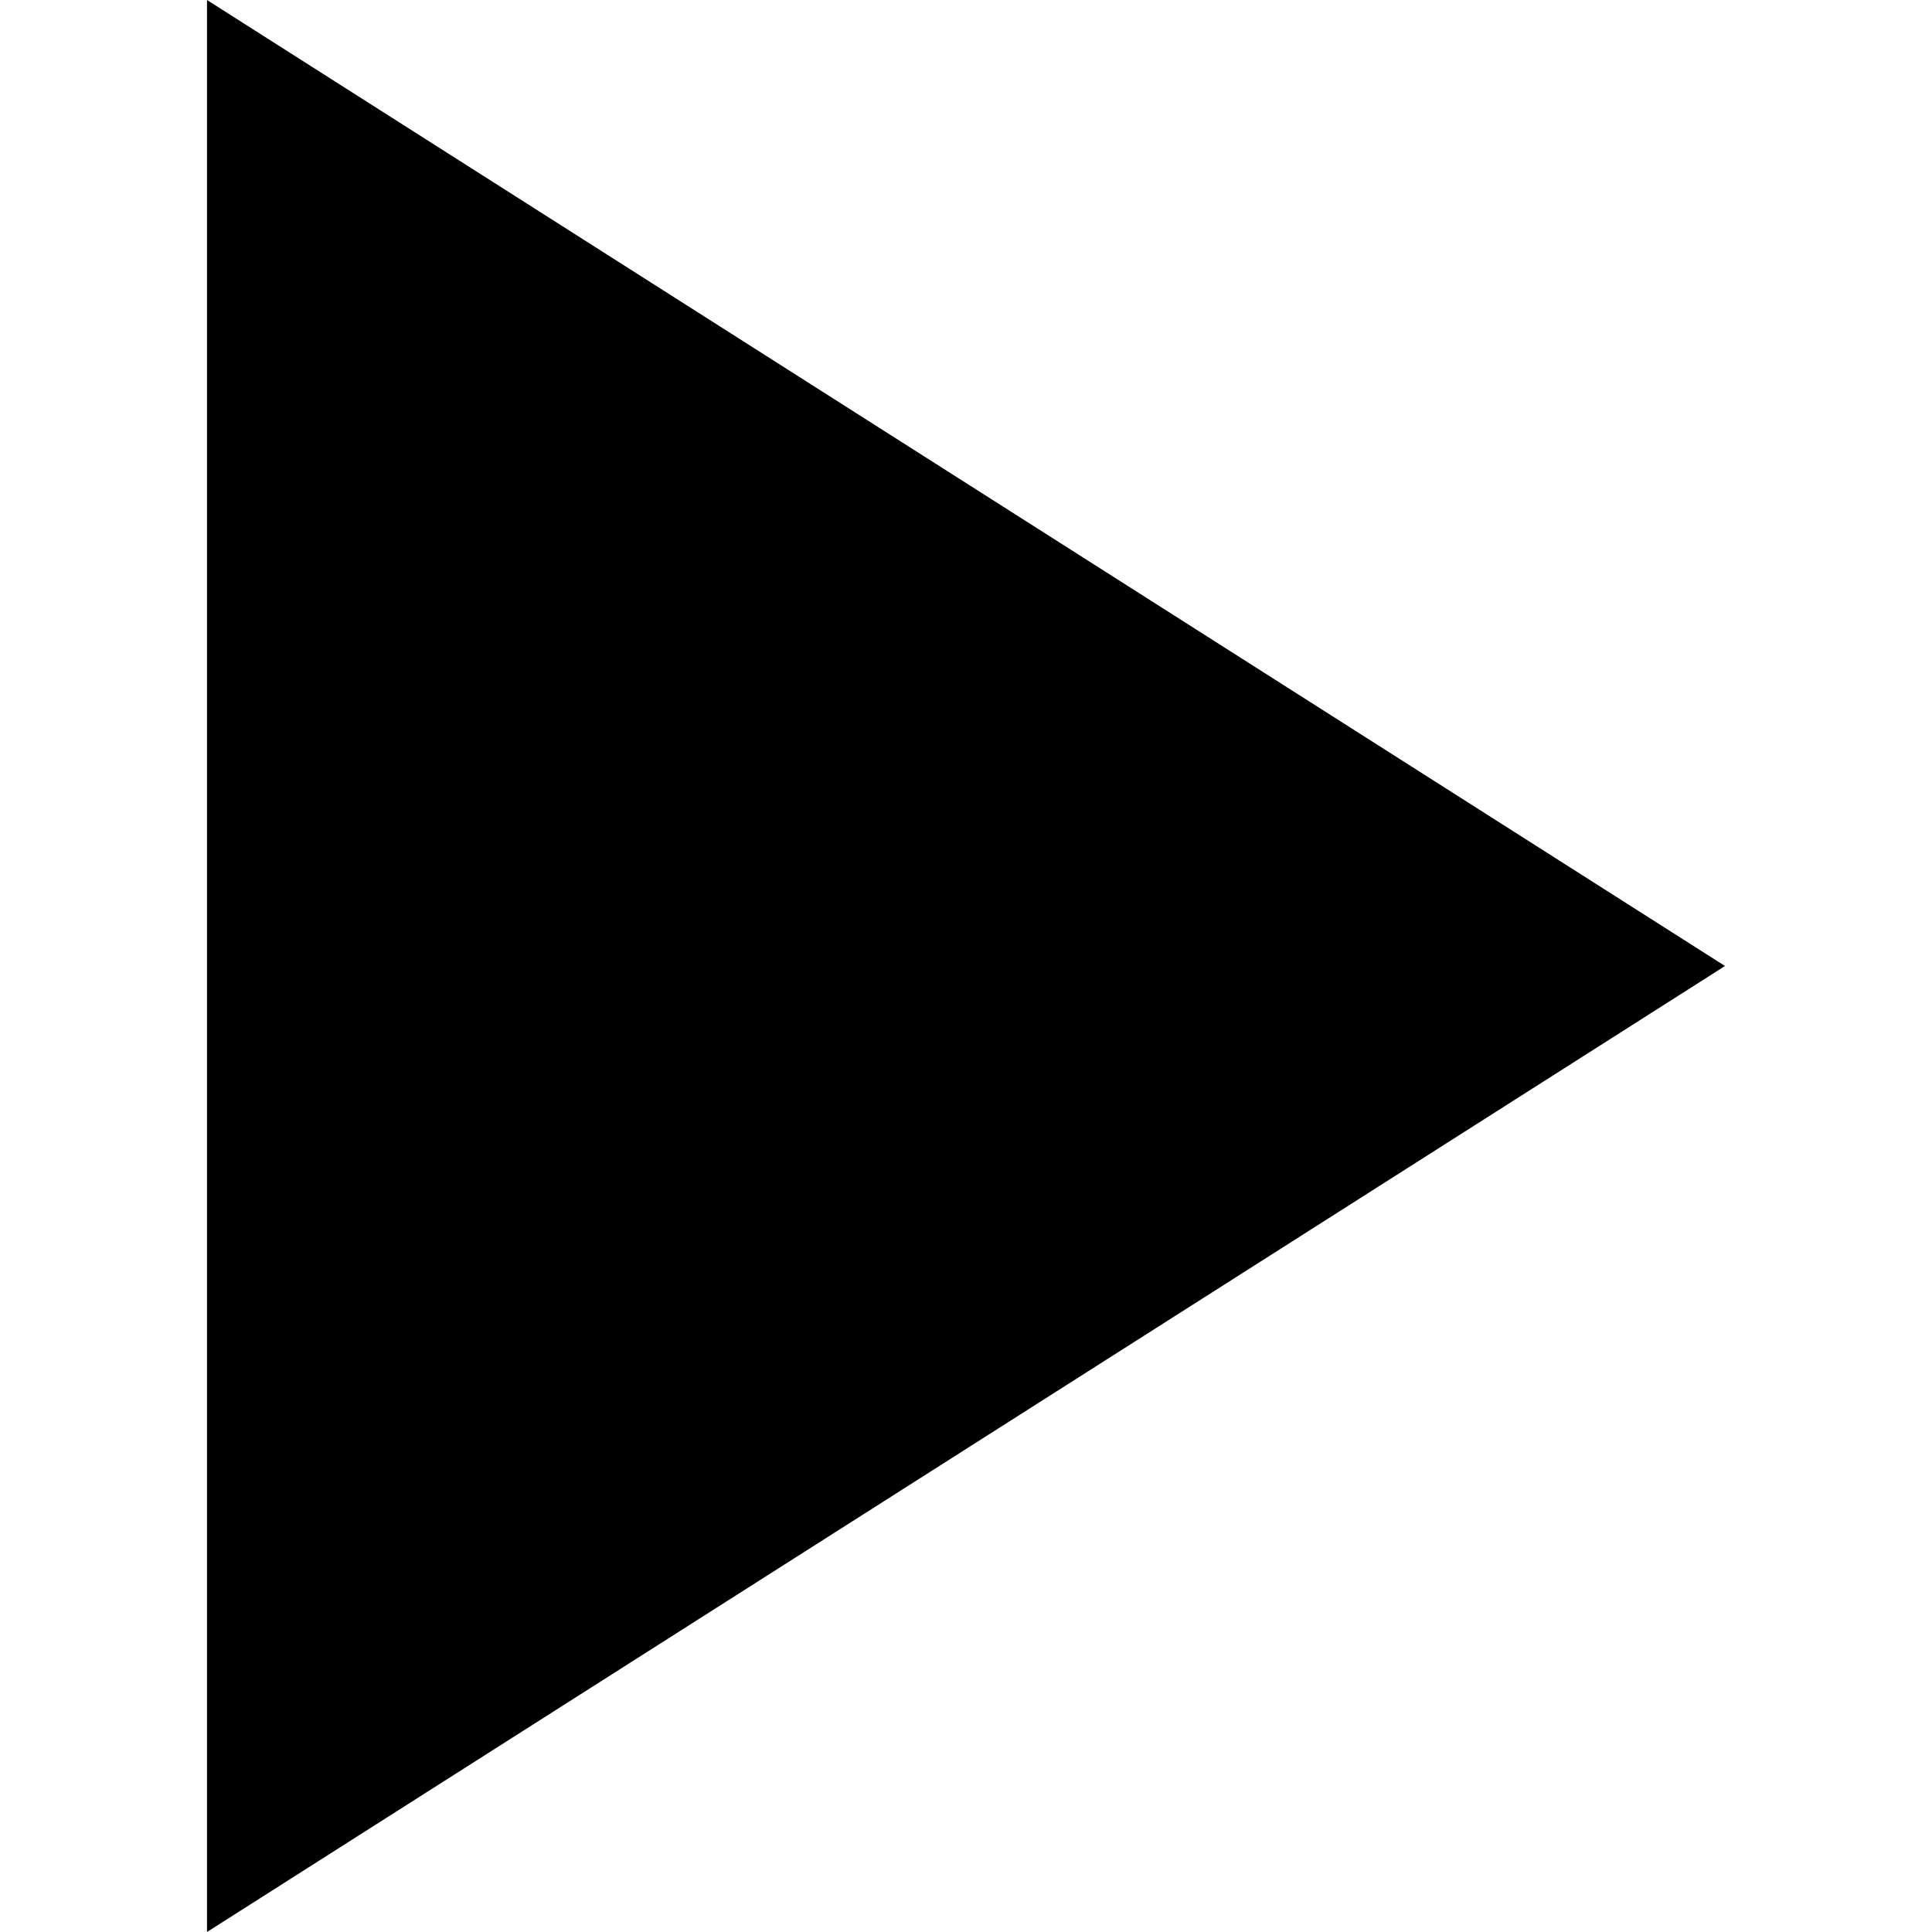
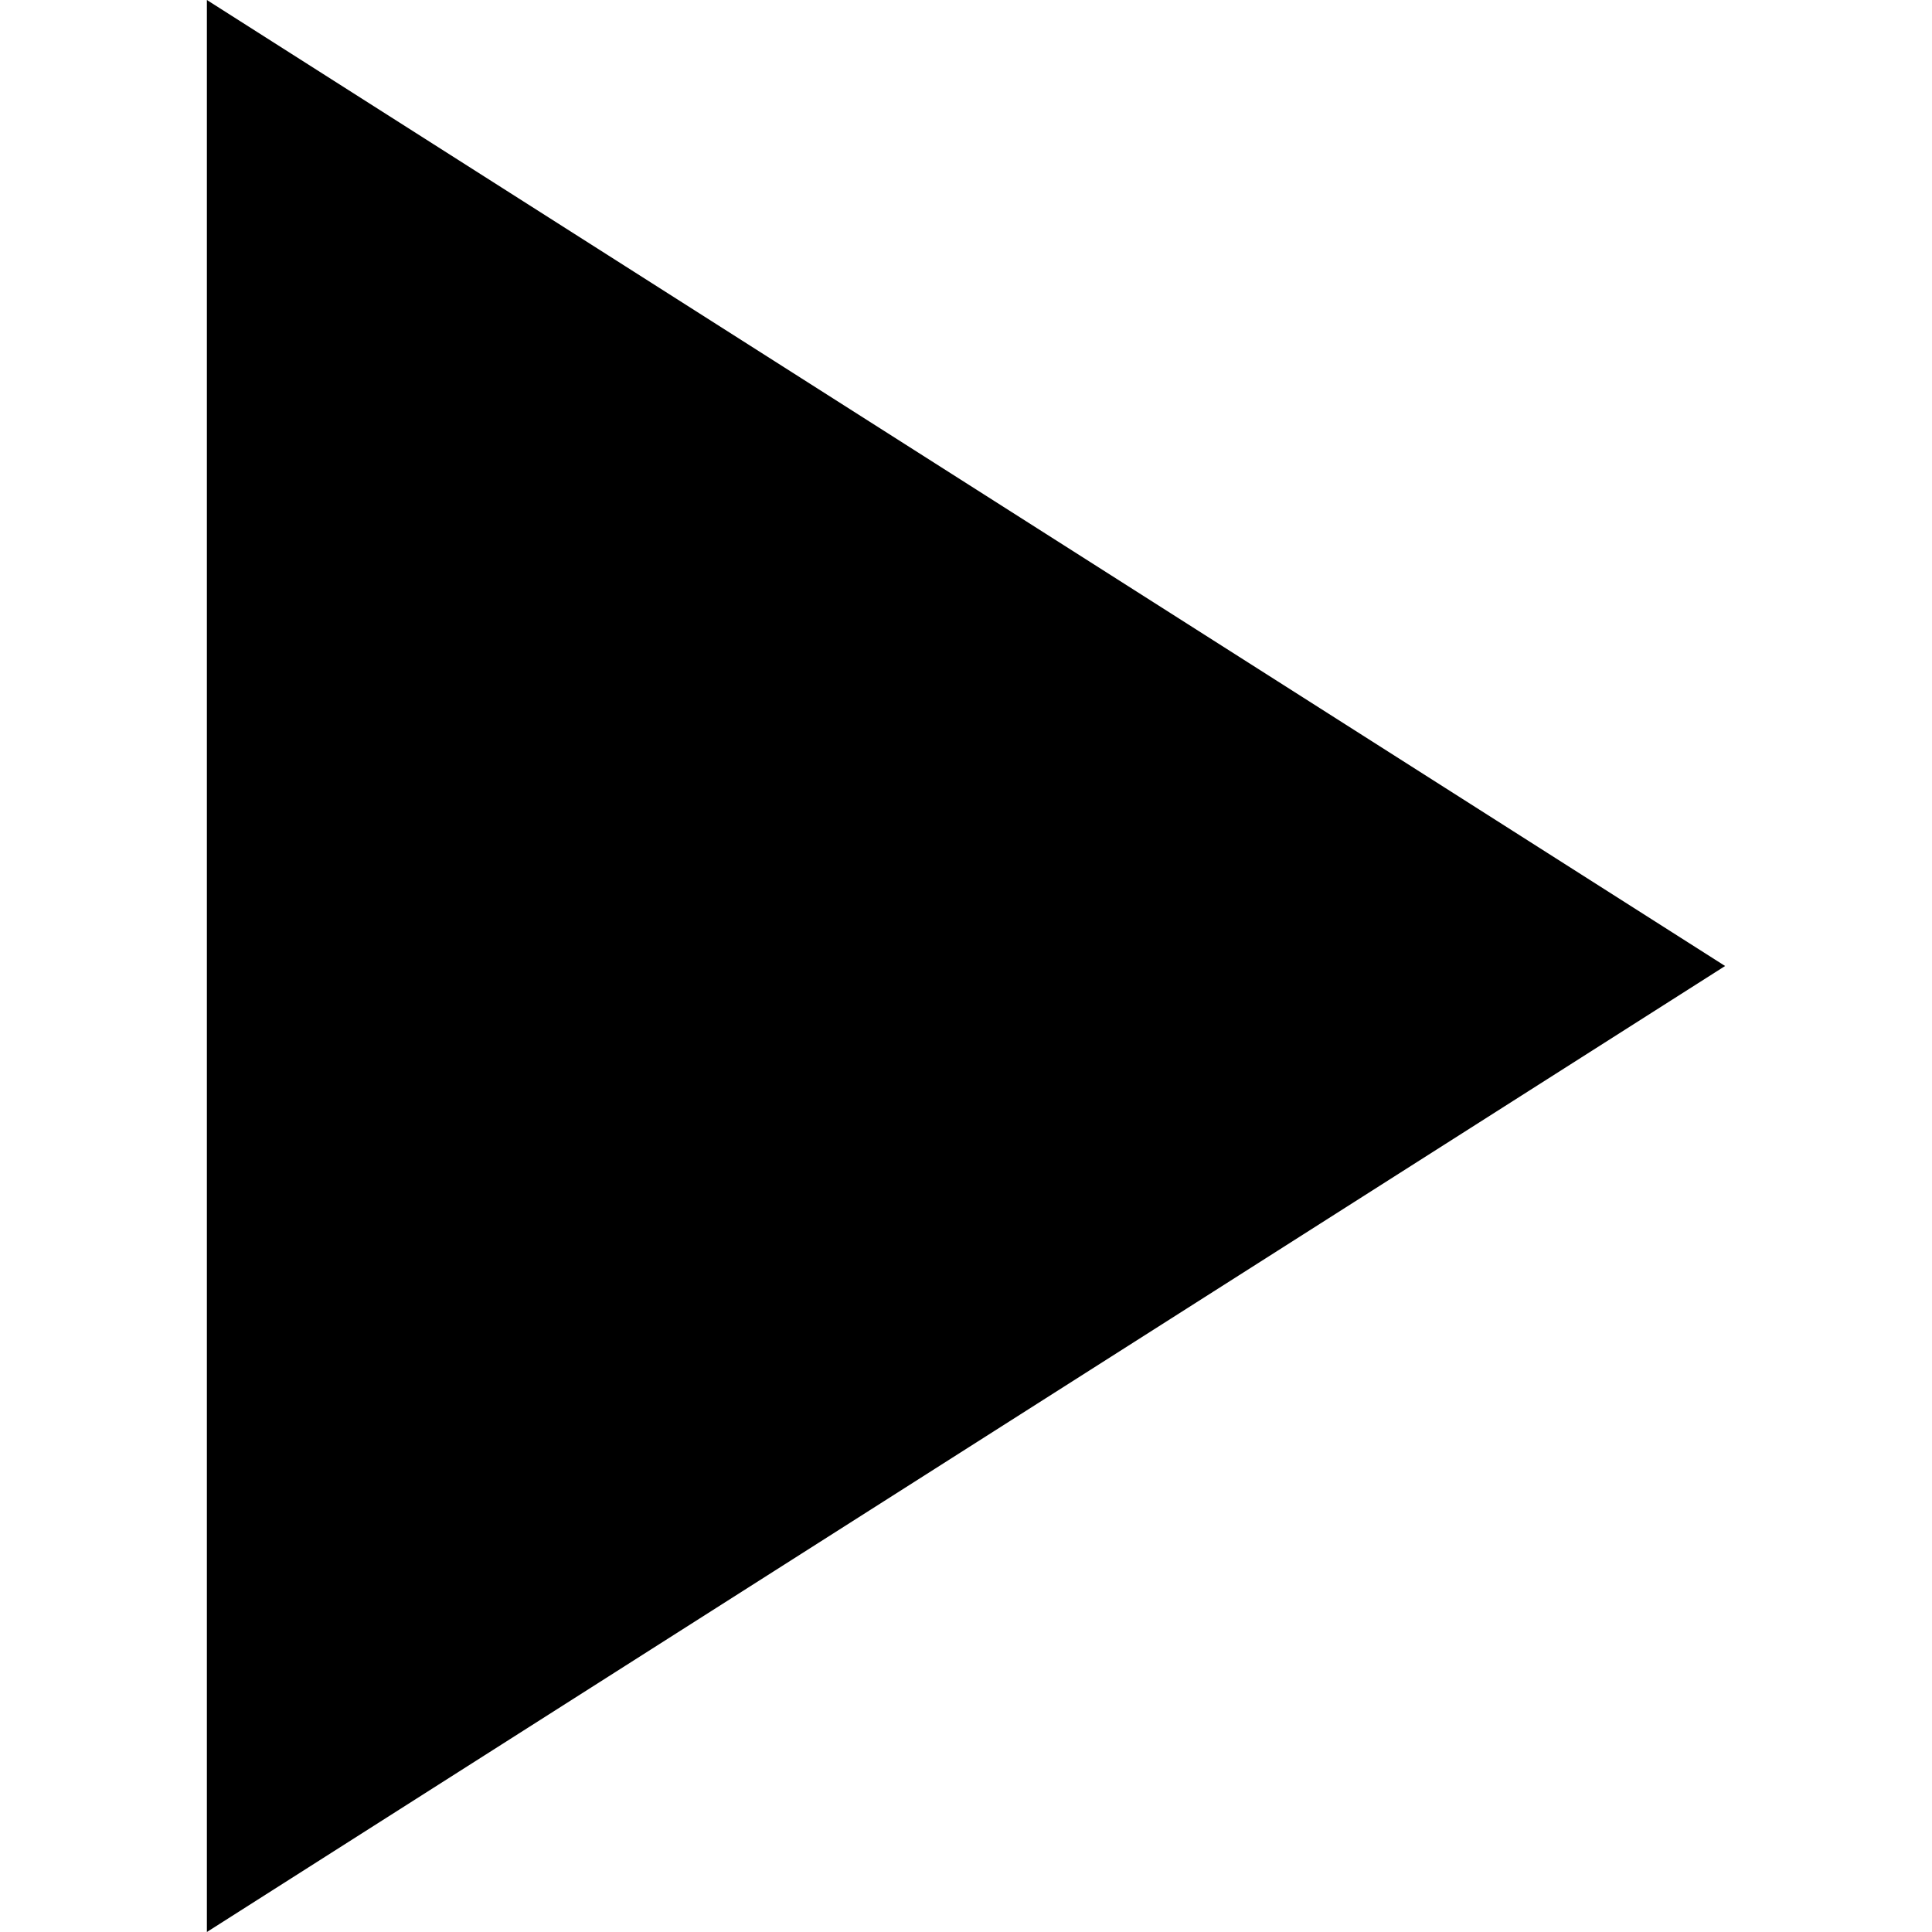
- <svg xmlns="http://www.w3.org/2000/svg" version="1.1" id="Capa_1" x="0px" y="0px" viewBox="0 0 298.667 298.667" style="enable-background:new 0 0 298.667 298.667;" xml:space="preserve">
-   <g>
-     <g>
-       <polygon points="32,0 32,298.667 266.667,149.333   " />
-     </g>
+ <svg xmlns="http://www.w3.org/2000/svg" width="24pt" height="24pt" viewBox="0 0 24 24" version="1.1">
+   <g id="surface1">
+     <path style=" stroke:none;fill-rule:nonzero;fill:rgb(0%,0%,0%);fill-opacity:1;" d="M 2.57 0 L 2.57 24 L 21.43 12 Z M 2.57 0 " />
  </g>
-   <g>
- </g>
-   <g>
- </g>
-   <g>
- </g>
-   <g>
- </g>
-   <g>
- </g>
-   <g>
- </g>
-   <g>
- </g>
-   <g>
- </g>
-   <g>
- </g>
-   <g>
- </g>
-   <g>
- </g>
-   <g>
- </g>
-   <g>
- </g>
-   <g>
- </g>
-   <g>
- </g>
</svg>
